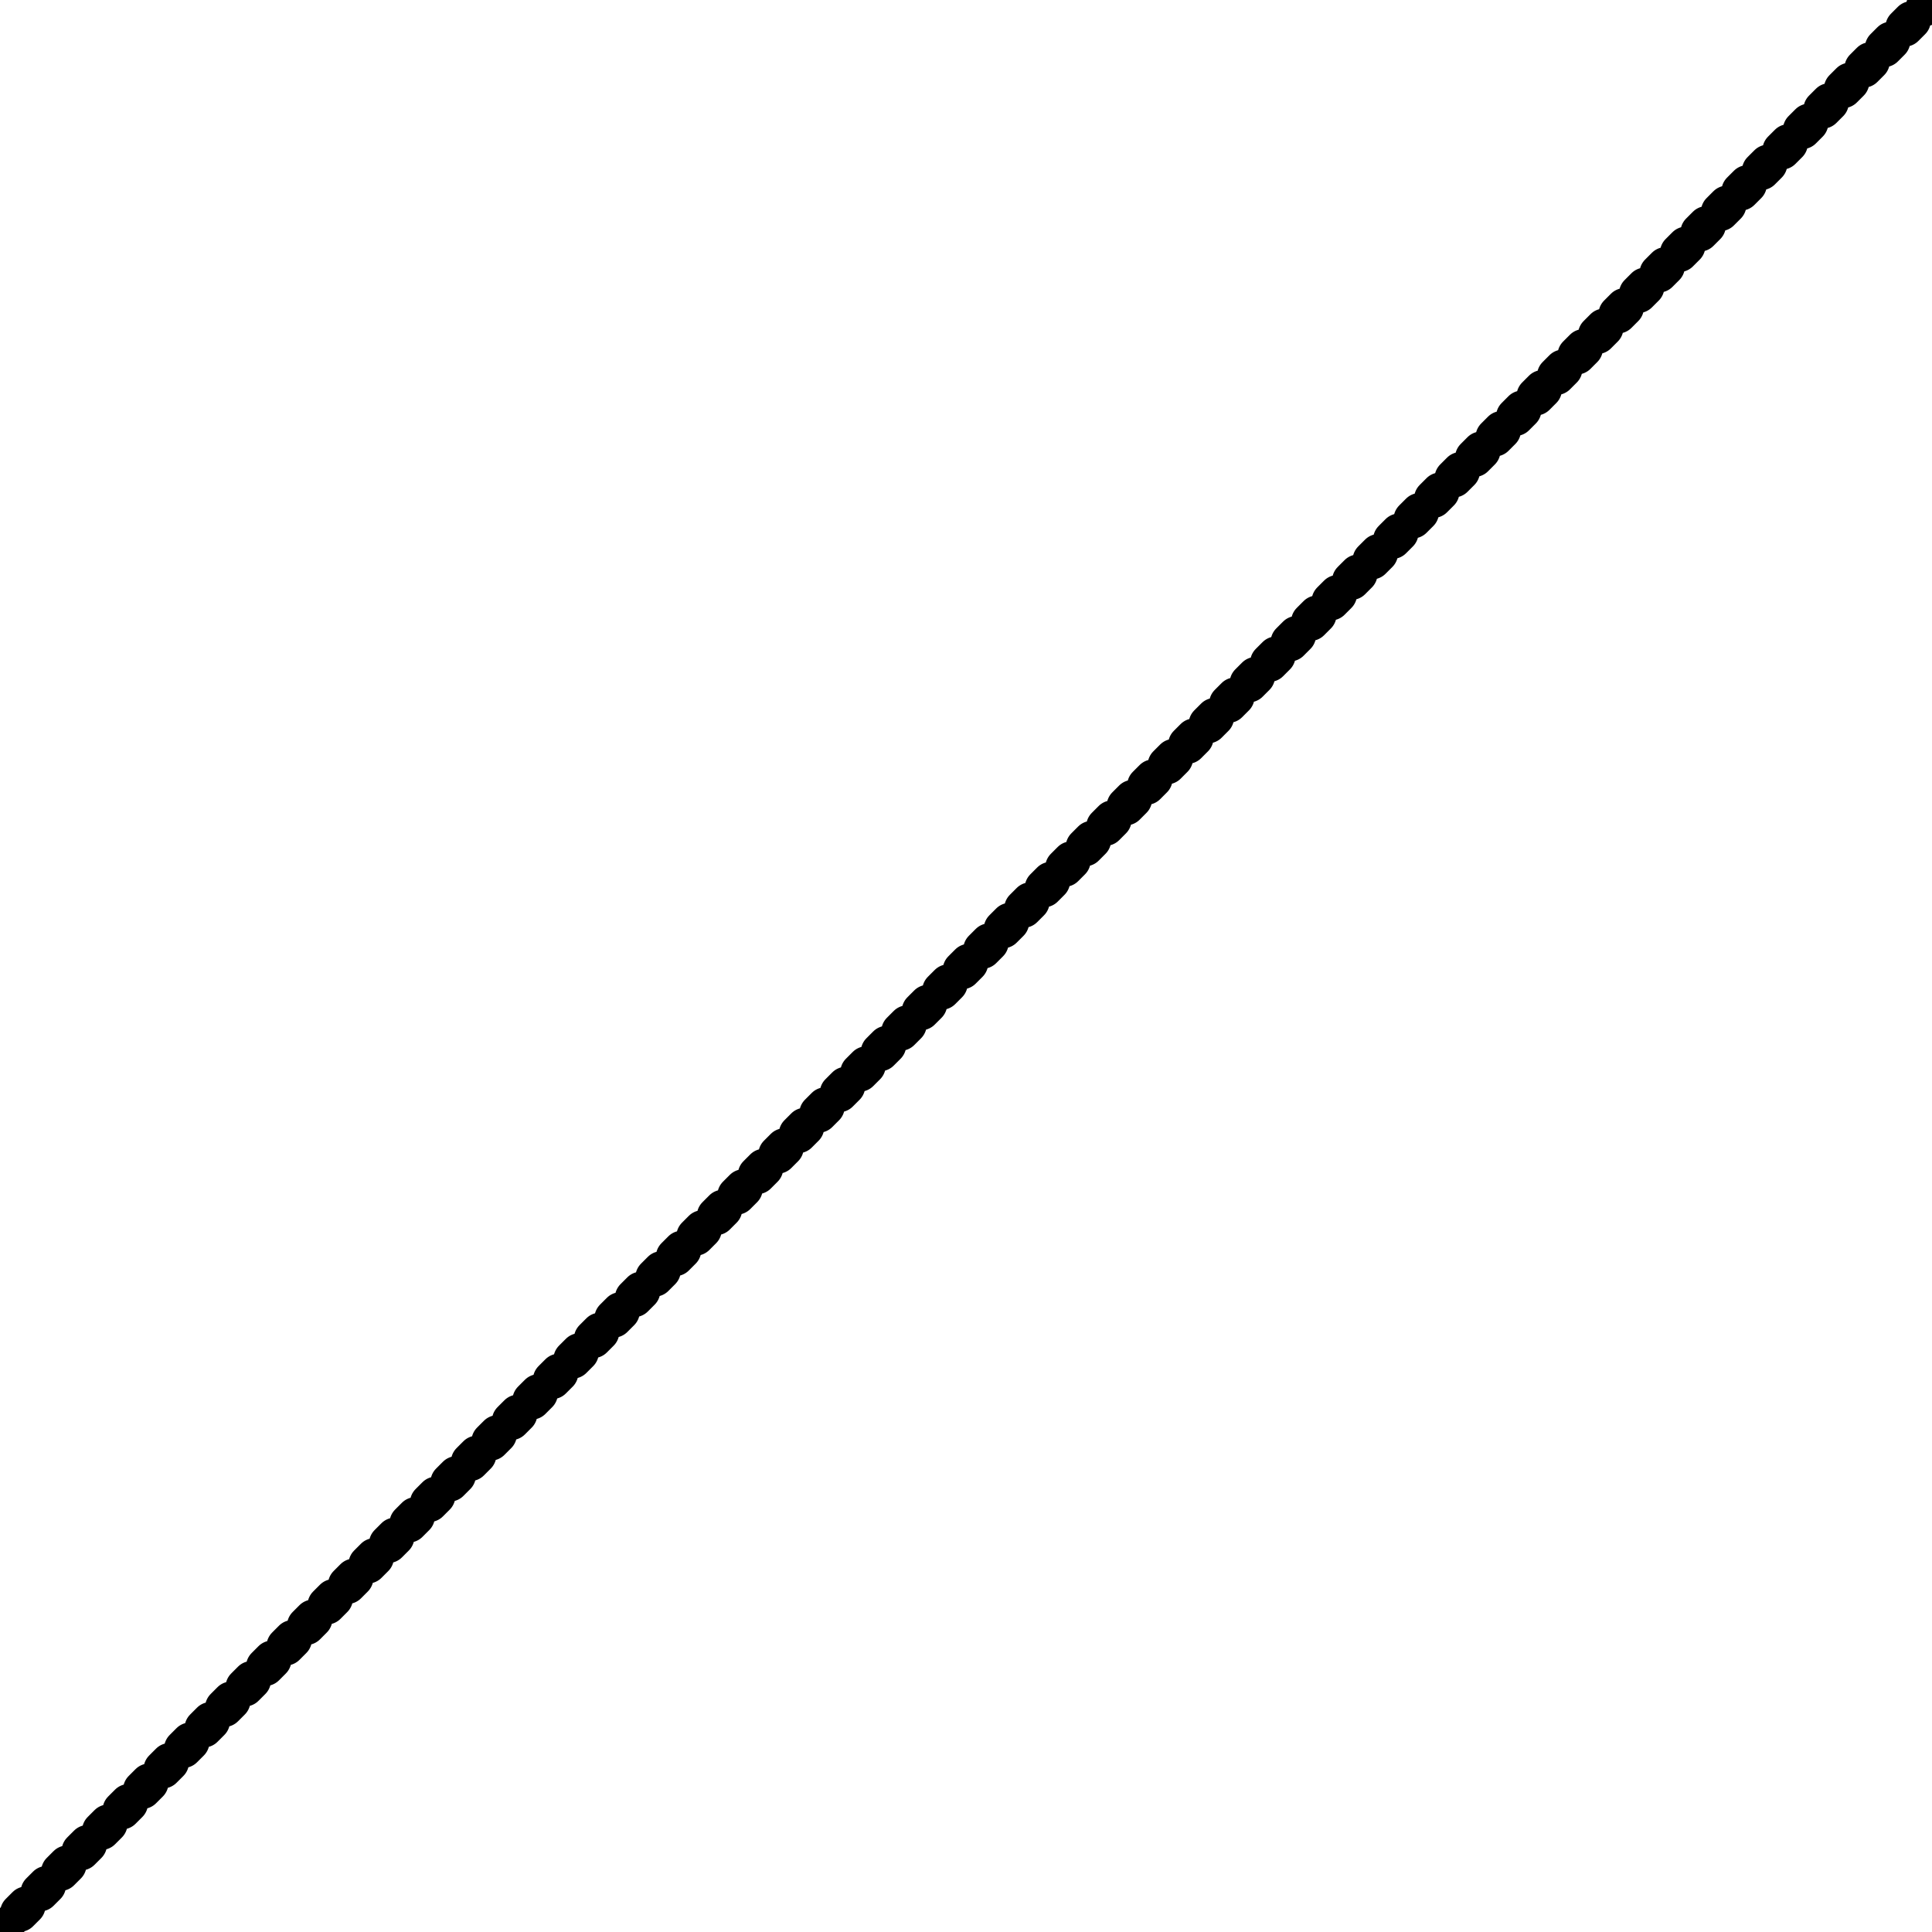
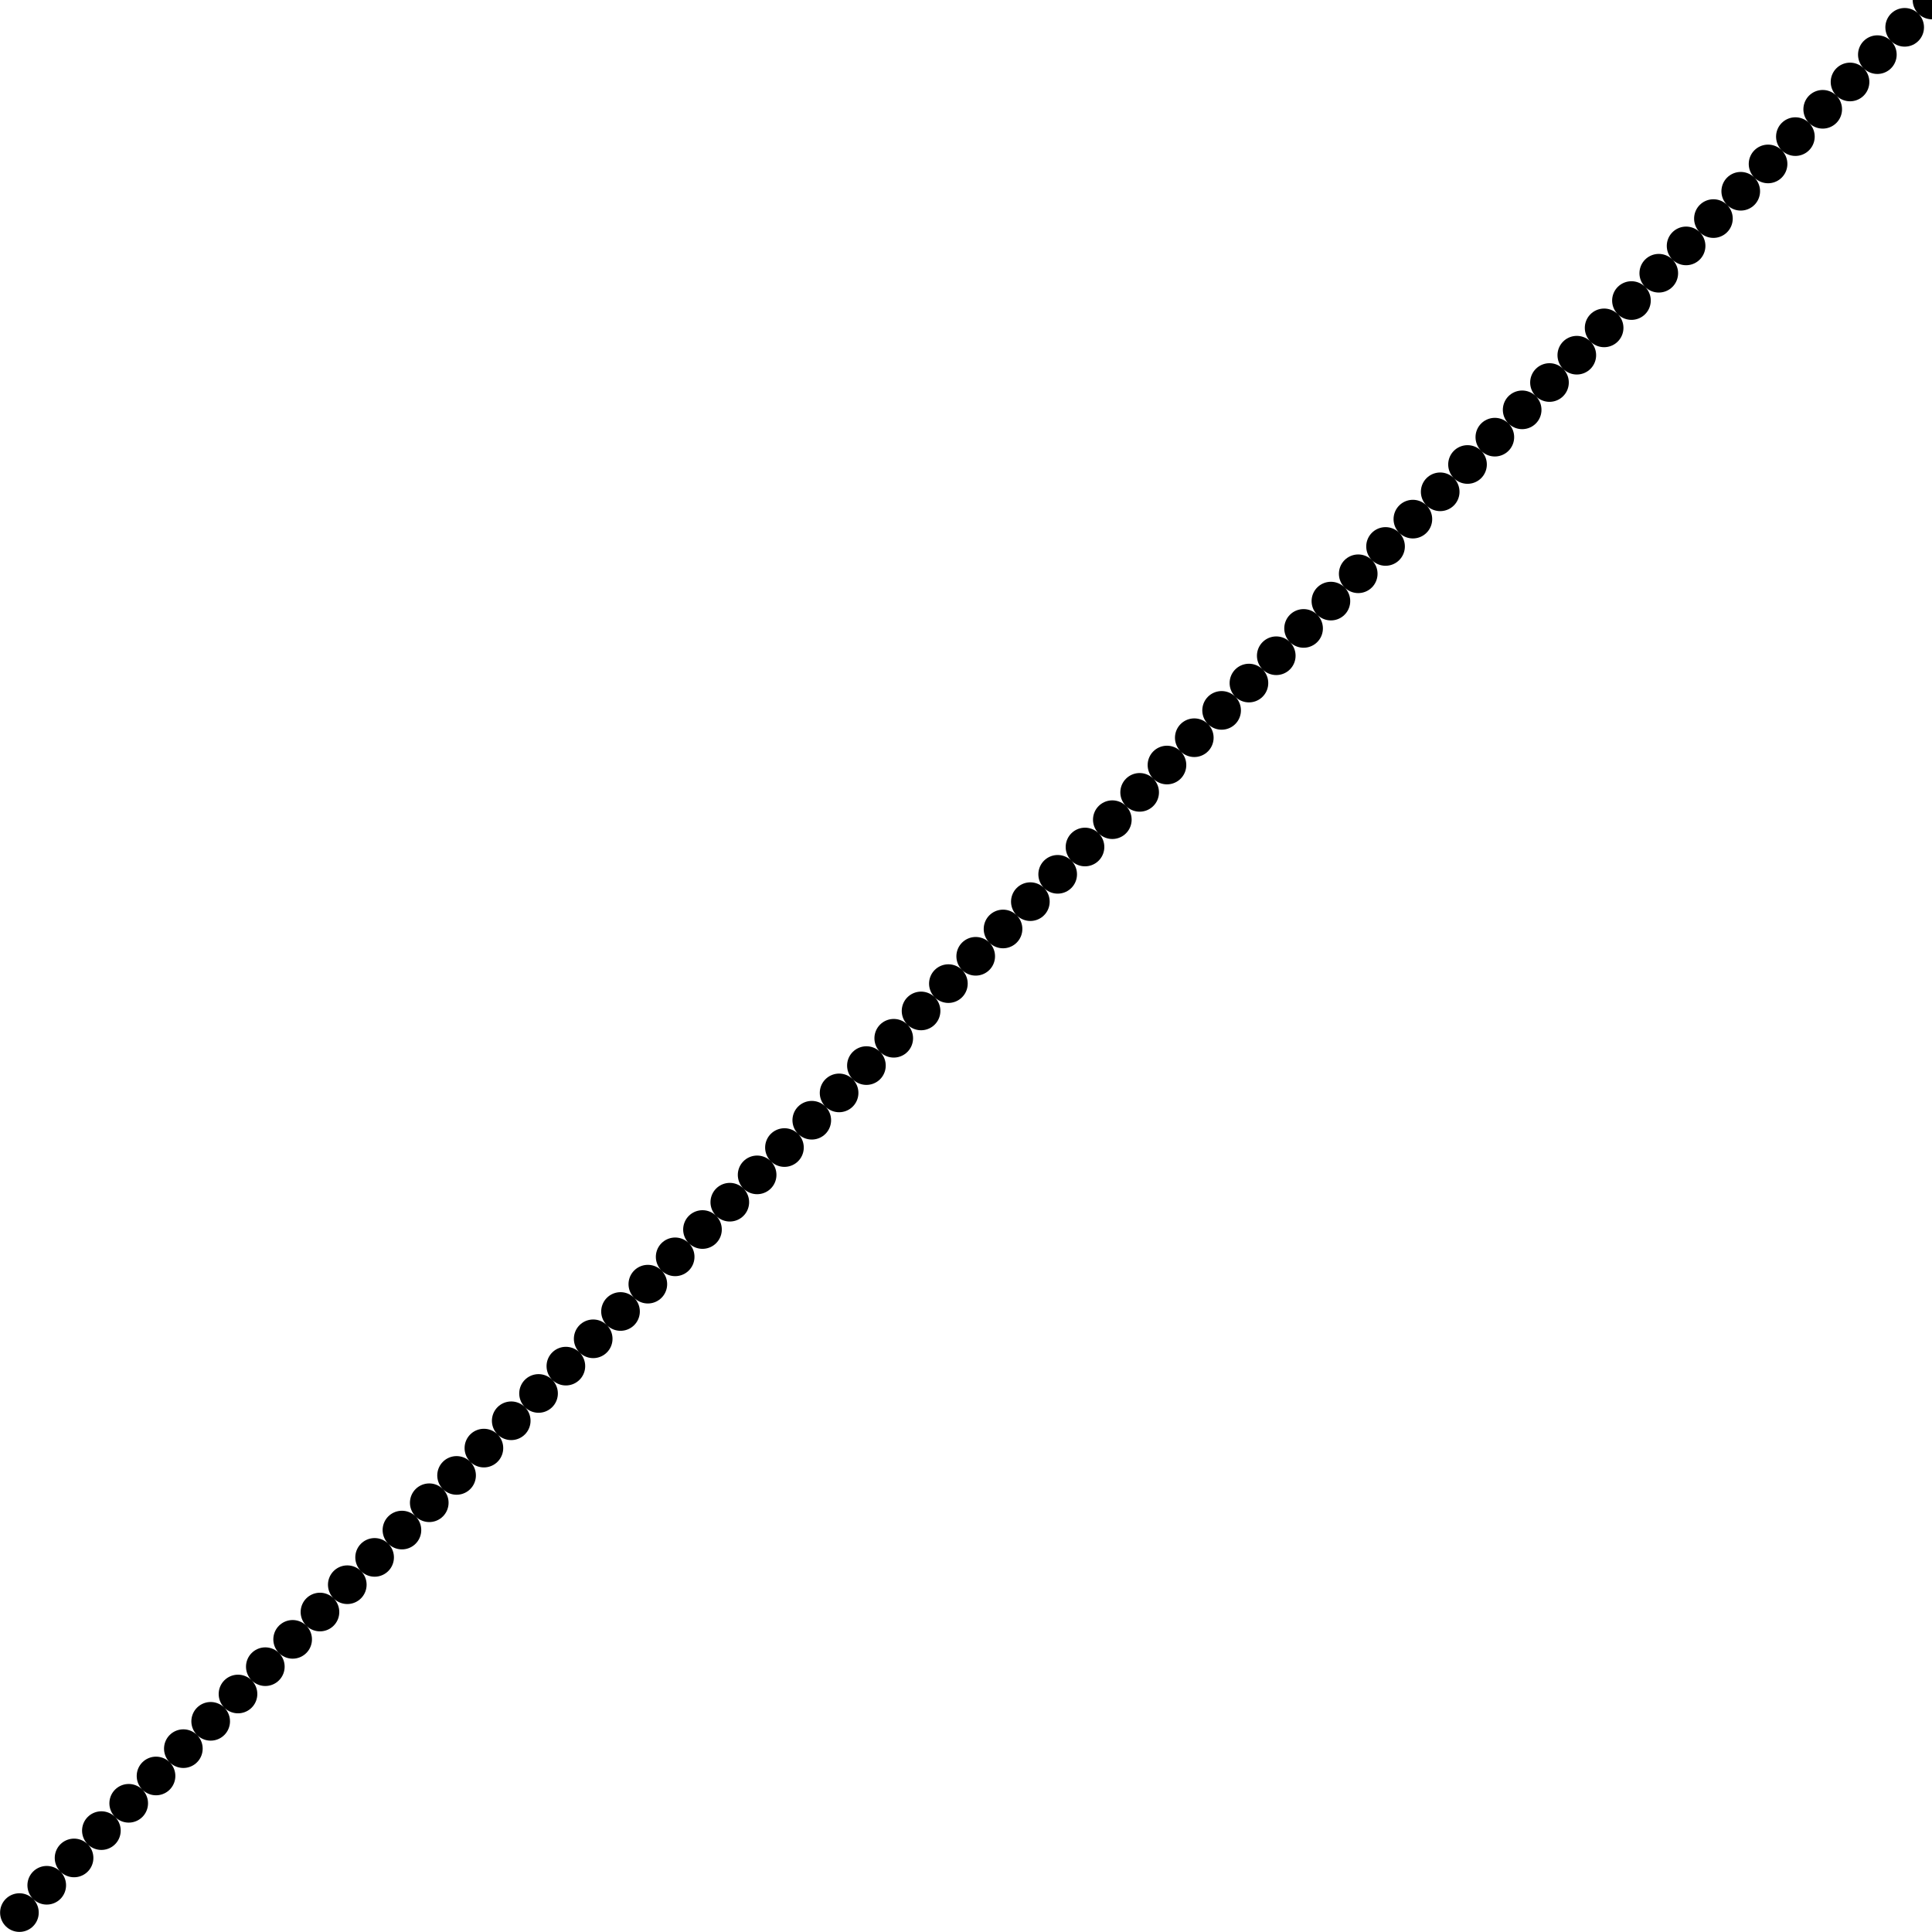
<svg xmlns="http://www.w3.org/2000/svg" xmlns:ns1="https://www.gtk.org/grappa" ns1:version="1" ns1:state="1" ns1:state-change-delay="250ms" ns1:time-since-load="250ms" ns1:next-update="250ms" ns1:run-mode="continuous" font-size="13.333" width="100" height="100">
  <path id="line1" font-size="13.333" visibility="hidden" fill="none" stroke="rgb(0,0,0)" stroke-width="2" stroke-linecap="round" stroke-linejoin="round" stroke-dasharray="0.5 1" pathLength="1" d="M 0 0 L 100 100" ns1:states="0">
    <set id="gpa:out-of-state:line1" attributeName="visibility" begin="StateChange(0, not 0) 250ms" end="StateChange(not 0, 0) -250ms" to="hidden" ns1:status="running" ns1:computed-simple-duration="indefinite" ns1:current-start-time="500ms" ns1:run-mode="discrete" ns1:last-start-time="500ms" />
    <animate id="gpa:transition:fade-in:0:stroke-dasharray:line1" attributeName="stroke-dasharray" begin="StateChange(not 0, 0) -250ms" dur="500ms" repeatDur="500ms" fill="freeze" from="0 2" to="1 0" keySplines="0 0 1 1" keyTimes="0; 1" calcMode="spline" ns1:status="done" ns1:run-mode="stopped" ns1:last-start-time="0ms" />
    <animate id="gpa:transition:fade-out:0:stroke-dasharray:line1" attributeName="stroke-dasharray" begin="StateChange(0, not 0) -250ms" dur="500ms" repeatDur="500ms" fill="freeze" from="1 0" to="0 2" keySplines="0 0 1 1" keyTimes="0; 1" calcMode="spline" ns1:status="running" ns1:current-start-time="0ms" ns1:current-end-time="500ms" ns1:run-mode="continuous" ns1:last-start-time="0ms" />
    <set id="gpa:transition:fade-in-delay:stroke-dashoffset:line1" attributeName="stroke-dashoffset" begin="StateChange(not 0, 0)" dur="-250ms" repeatDur="-250ms" to="0.5" ns1:status="done" ns1:run-mode="stopped" ns1:last-start-time="0ms" />
    <set id="gpa:transition:fade-out-delay:stroke-dashoffset:line1" attributeName="stroke-dashoffset" begin="StateChange(0, not 0) 250ms" dur="-250ms" repeatDur="-250ms" to="0.5" ns1:status="done" ns1:current-start-time="500ms" ns1:current-end-time="250ms" ns1:run-mode="discrete" ns1:last-start-time="0ms" />
    <set id="gpa:path-length:line1" attributeName="pathLength" begin="0ms" end="indefinite" to="1" ns1:status="running" ns1:computed-simple-duration="indefinite" ns1:current-start-time="0ms" ns1:run-mode="discrete" ns1:last-start-time="0ms" />
  </path>
-   <path id="line2" font-size="13.333" fill="none" stroke="rgb(0,0,0)" stroke-width="2" stroke-linecap="round" stroke-linejoin="round" stroke-dasharray="0.5 1" pathLength="1" d="M 100 0 L 0 100" ns1:states="1">
+   <path id="line2" font-size="13.333" fill="none" stroke="rgb(0,0,0)" stroke-width="2" stroke-linecap="round" stroke-linejoin="round" stroke-dasharray="0 2" pathLength="1" d="M 100 0 L 0 100" ns1:states="1">
    <set id="gpa:out-of-state:line2" attributeName="visibility" begin="StateChange(1, not 1) 250ms; 0ms" end="StateChange(not 1, 1) -250ms" to="hidden" ns1:status="done" ns1:computed-simple-duration="indefinite" ns1:run-mode="stopped" ns1:last-start-time="0ms" />
+     <animate id="gpa:transition:fade-in:0:stroke-dasharray:line2" attributeName="stroke-dasharray" begin="StateChange(not 1, 1) -250ms" dur="500ms" repeatDur="500ms" fill="freeze" from="0 2" to="1 0" keySplines="0 0 1 1" keyTimes="0; 1" calcMode="spline" ns1:status="running" ns1:current-start-time="0ms" ns1:current-end-time="500ms" ns1:run-mode="continuous" ns1:last-start-time="0ms" />
    <animate id="gpa:transition:fade-out:0:stroke-dasharray:line2" attributeName="stroke-dasharray" begin="StateChange(1, not 1) -250ms" dur="500ms" repeatDur="500ms" fill="freeze" from="1 0" to="0 2" keySplines="0 0 1 1" keyTimes="0; 1" calcMode="spline" ns1:status="done" ns1:run-mode="stopped" ns1:last-start-time="0ms" />
-     <animate id="gpa:transition:fade-in:0:stroke-dasharray:line2" attributeName="stroke-dasharray" begin="StateChange(not 1, 1) -250ms" dur="500ms" repeatDur="500ms" fill="freeze" from="0 2" to="1 0" keySplines="0 0 1 1" keyTimes="0; 1" calcMode="spline" ns1:status="running" ns1:current-start-time="0ms" ns1:current-end-time="500ms" ns1:run-mode="continuous" ns1:last-start-time="0ms" />
+     <set id="gpa:transition:fade-in-delay:stroke-dashoffset:line2" attributeName="stroke-dashoffset" begin="StateChange(not 1, 1)" dur="-250ms" repeatDur="-250ms" to="0.5" ns1:status="done" ns1:current-start-time="250ms" ns1:current-end-time="0ms" ns1:run-mode="discrete" ns1:last-start-time="0ms" />
    <set id="gpa:transition:fade-out-delay:stroke-dashoffset:line2" attributeName="stroke-dashoffset" begin="StateChange(1, not 1) 250ms" dur="-250ms" repeatDur="-250ms" to="0.5" ns1:status="done" ns1:run-mode="stopped" ns1:last-start-time="0ms" />
-     <set id="gpa:transition:fade-in-delay:stroke-dashoffset:line2" attributeName="stroke-dashoffset" begin="StateChange(not 1, 1)" dur="-250ms" repeatDur="-250ms" to="0.5" ns1:status="done" ns1:current-start-time="250ms" ns1:current-end-time="0ms" ns1:run-mode="discrete" ns1:last-start-time="0ms" />
    <set id="gpa:path-length:line2" attributeName="pathLength" begin="0ms" end="indefinite" to="1" ns1:status="running" ns1:computed-simple-duration="indefinite" ns1:current-start-time="0ms" ns1:run-mode="discrete" ns1:last-start-time="0ms" />
  </path>
</svg>
